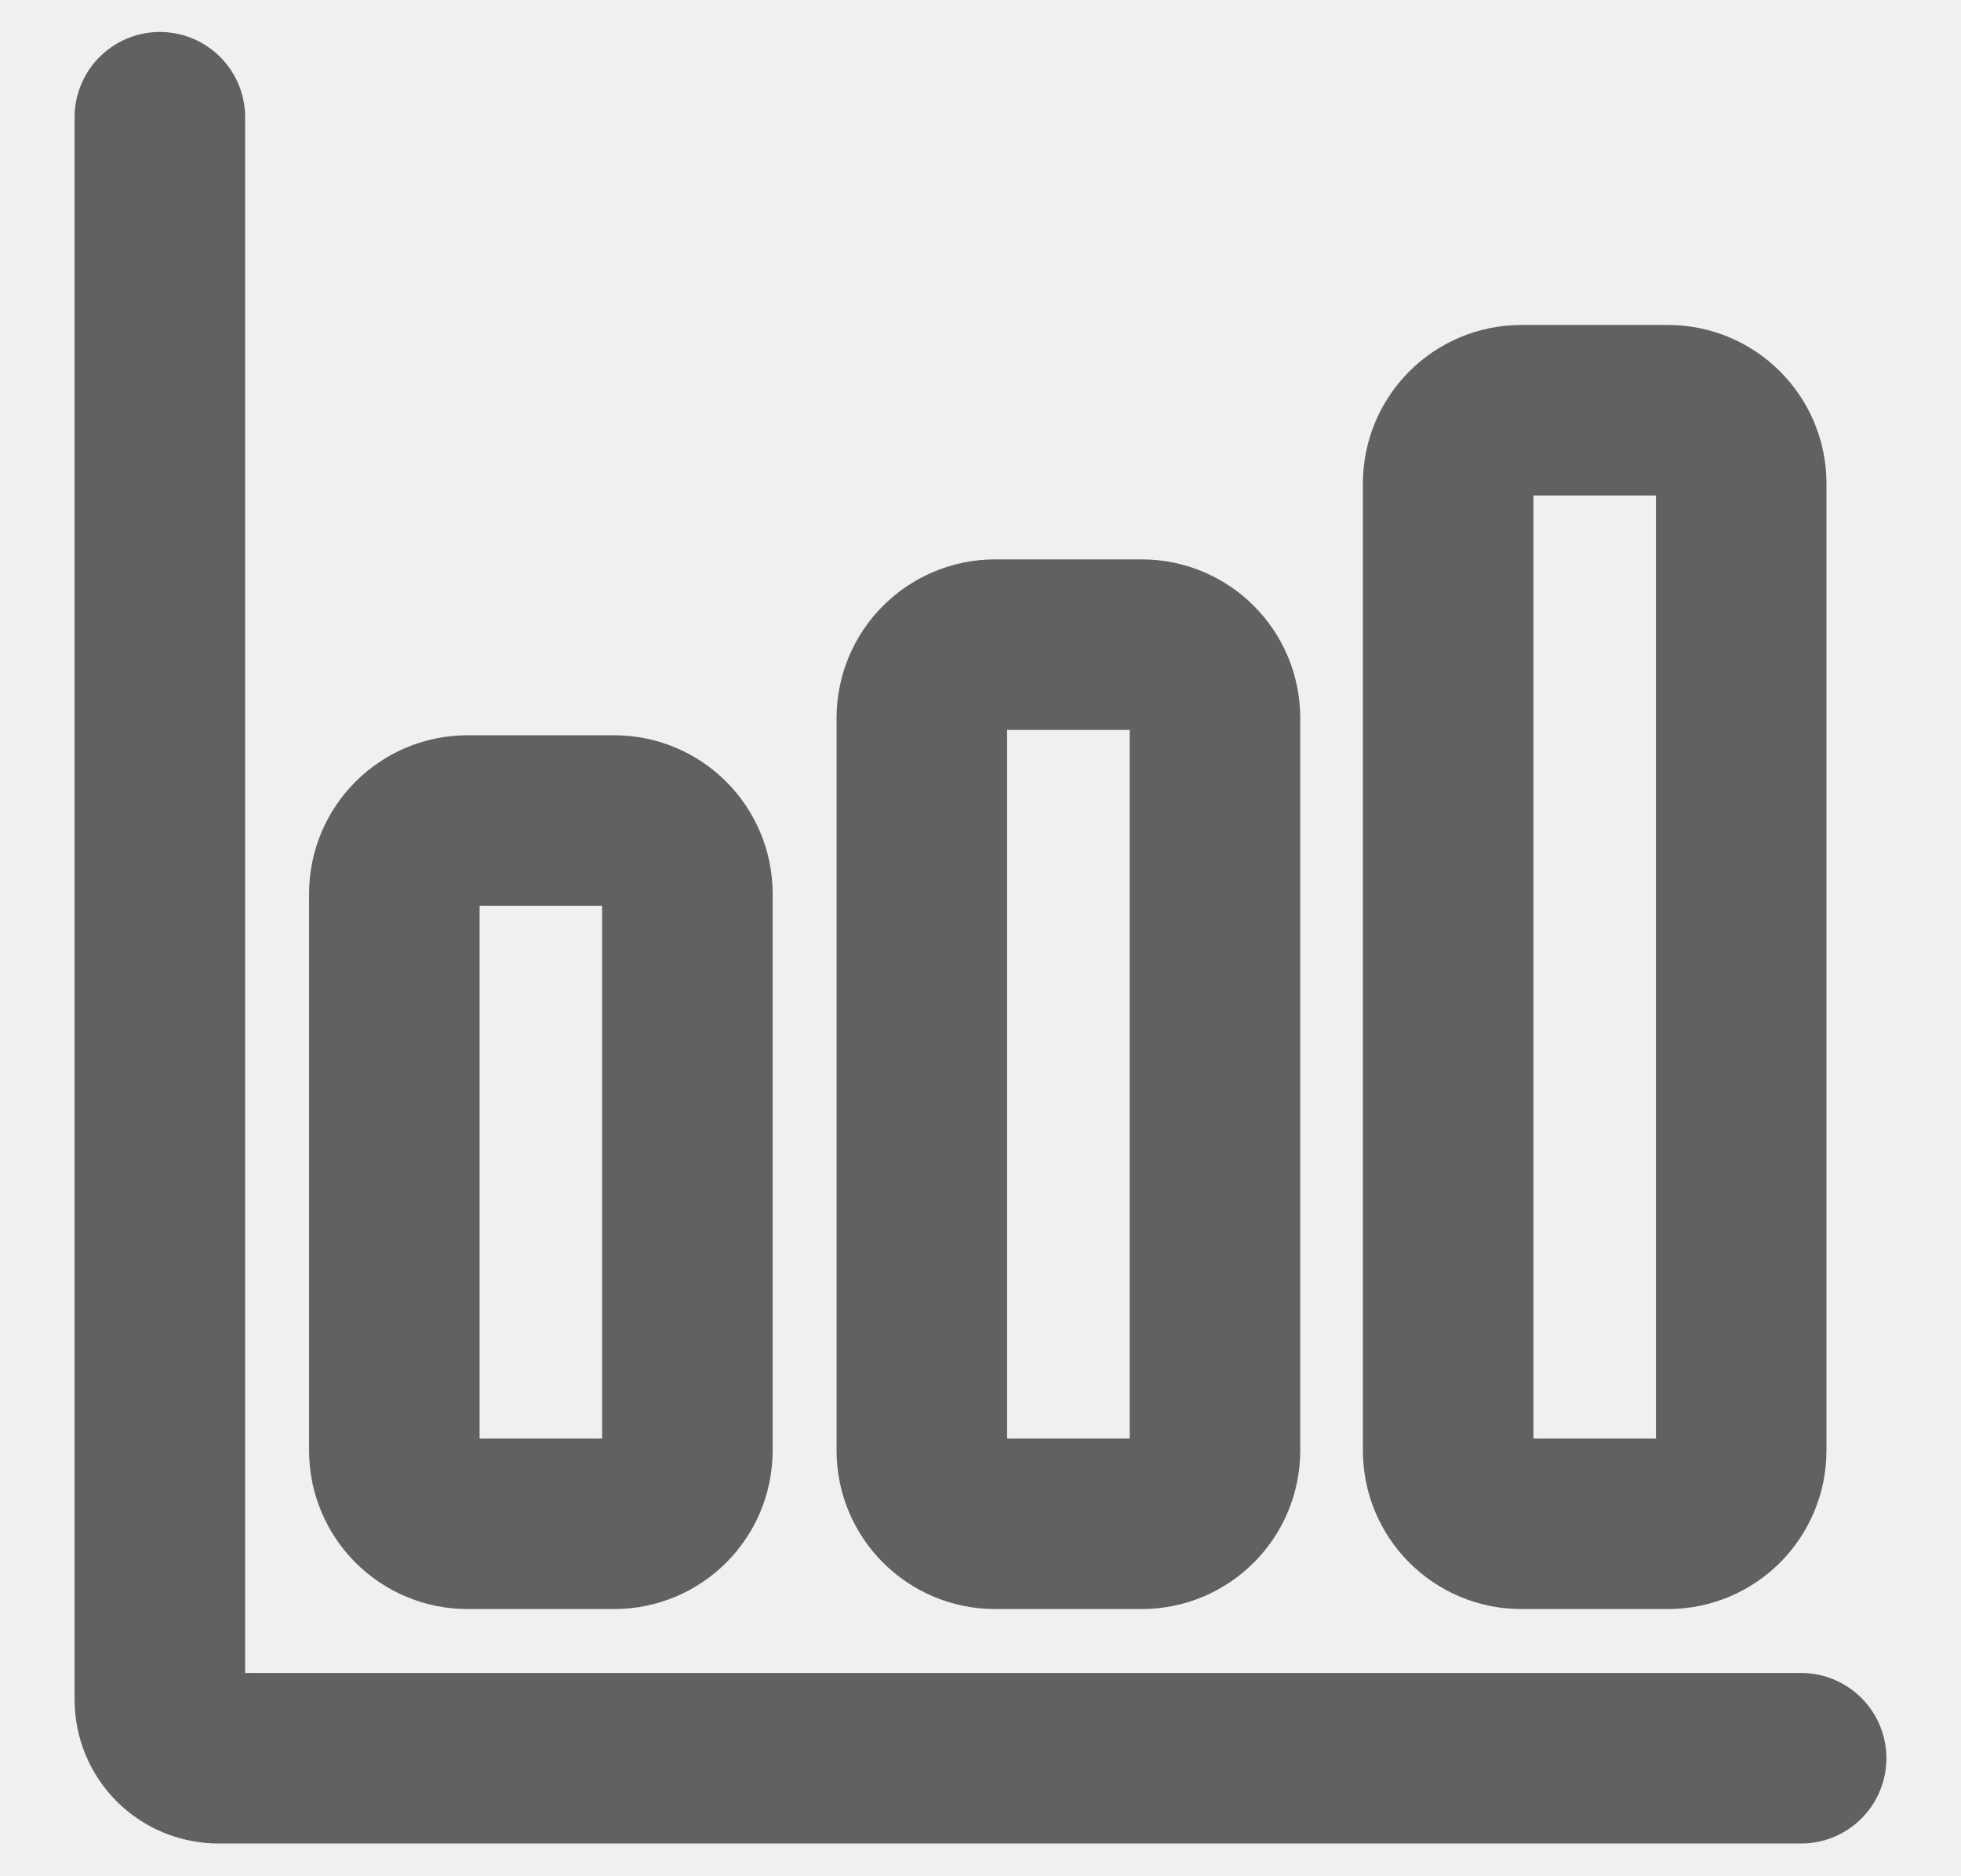
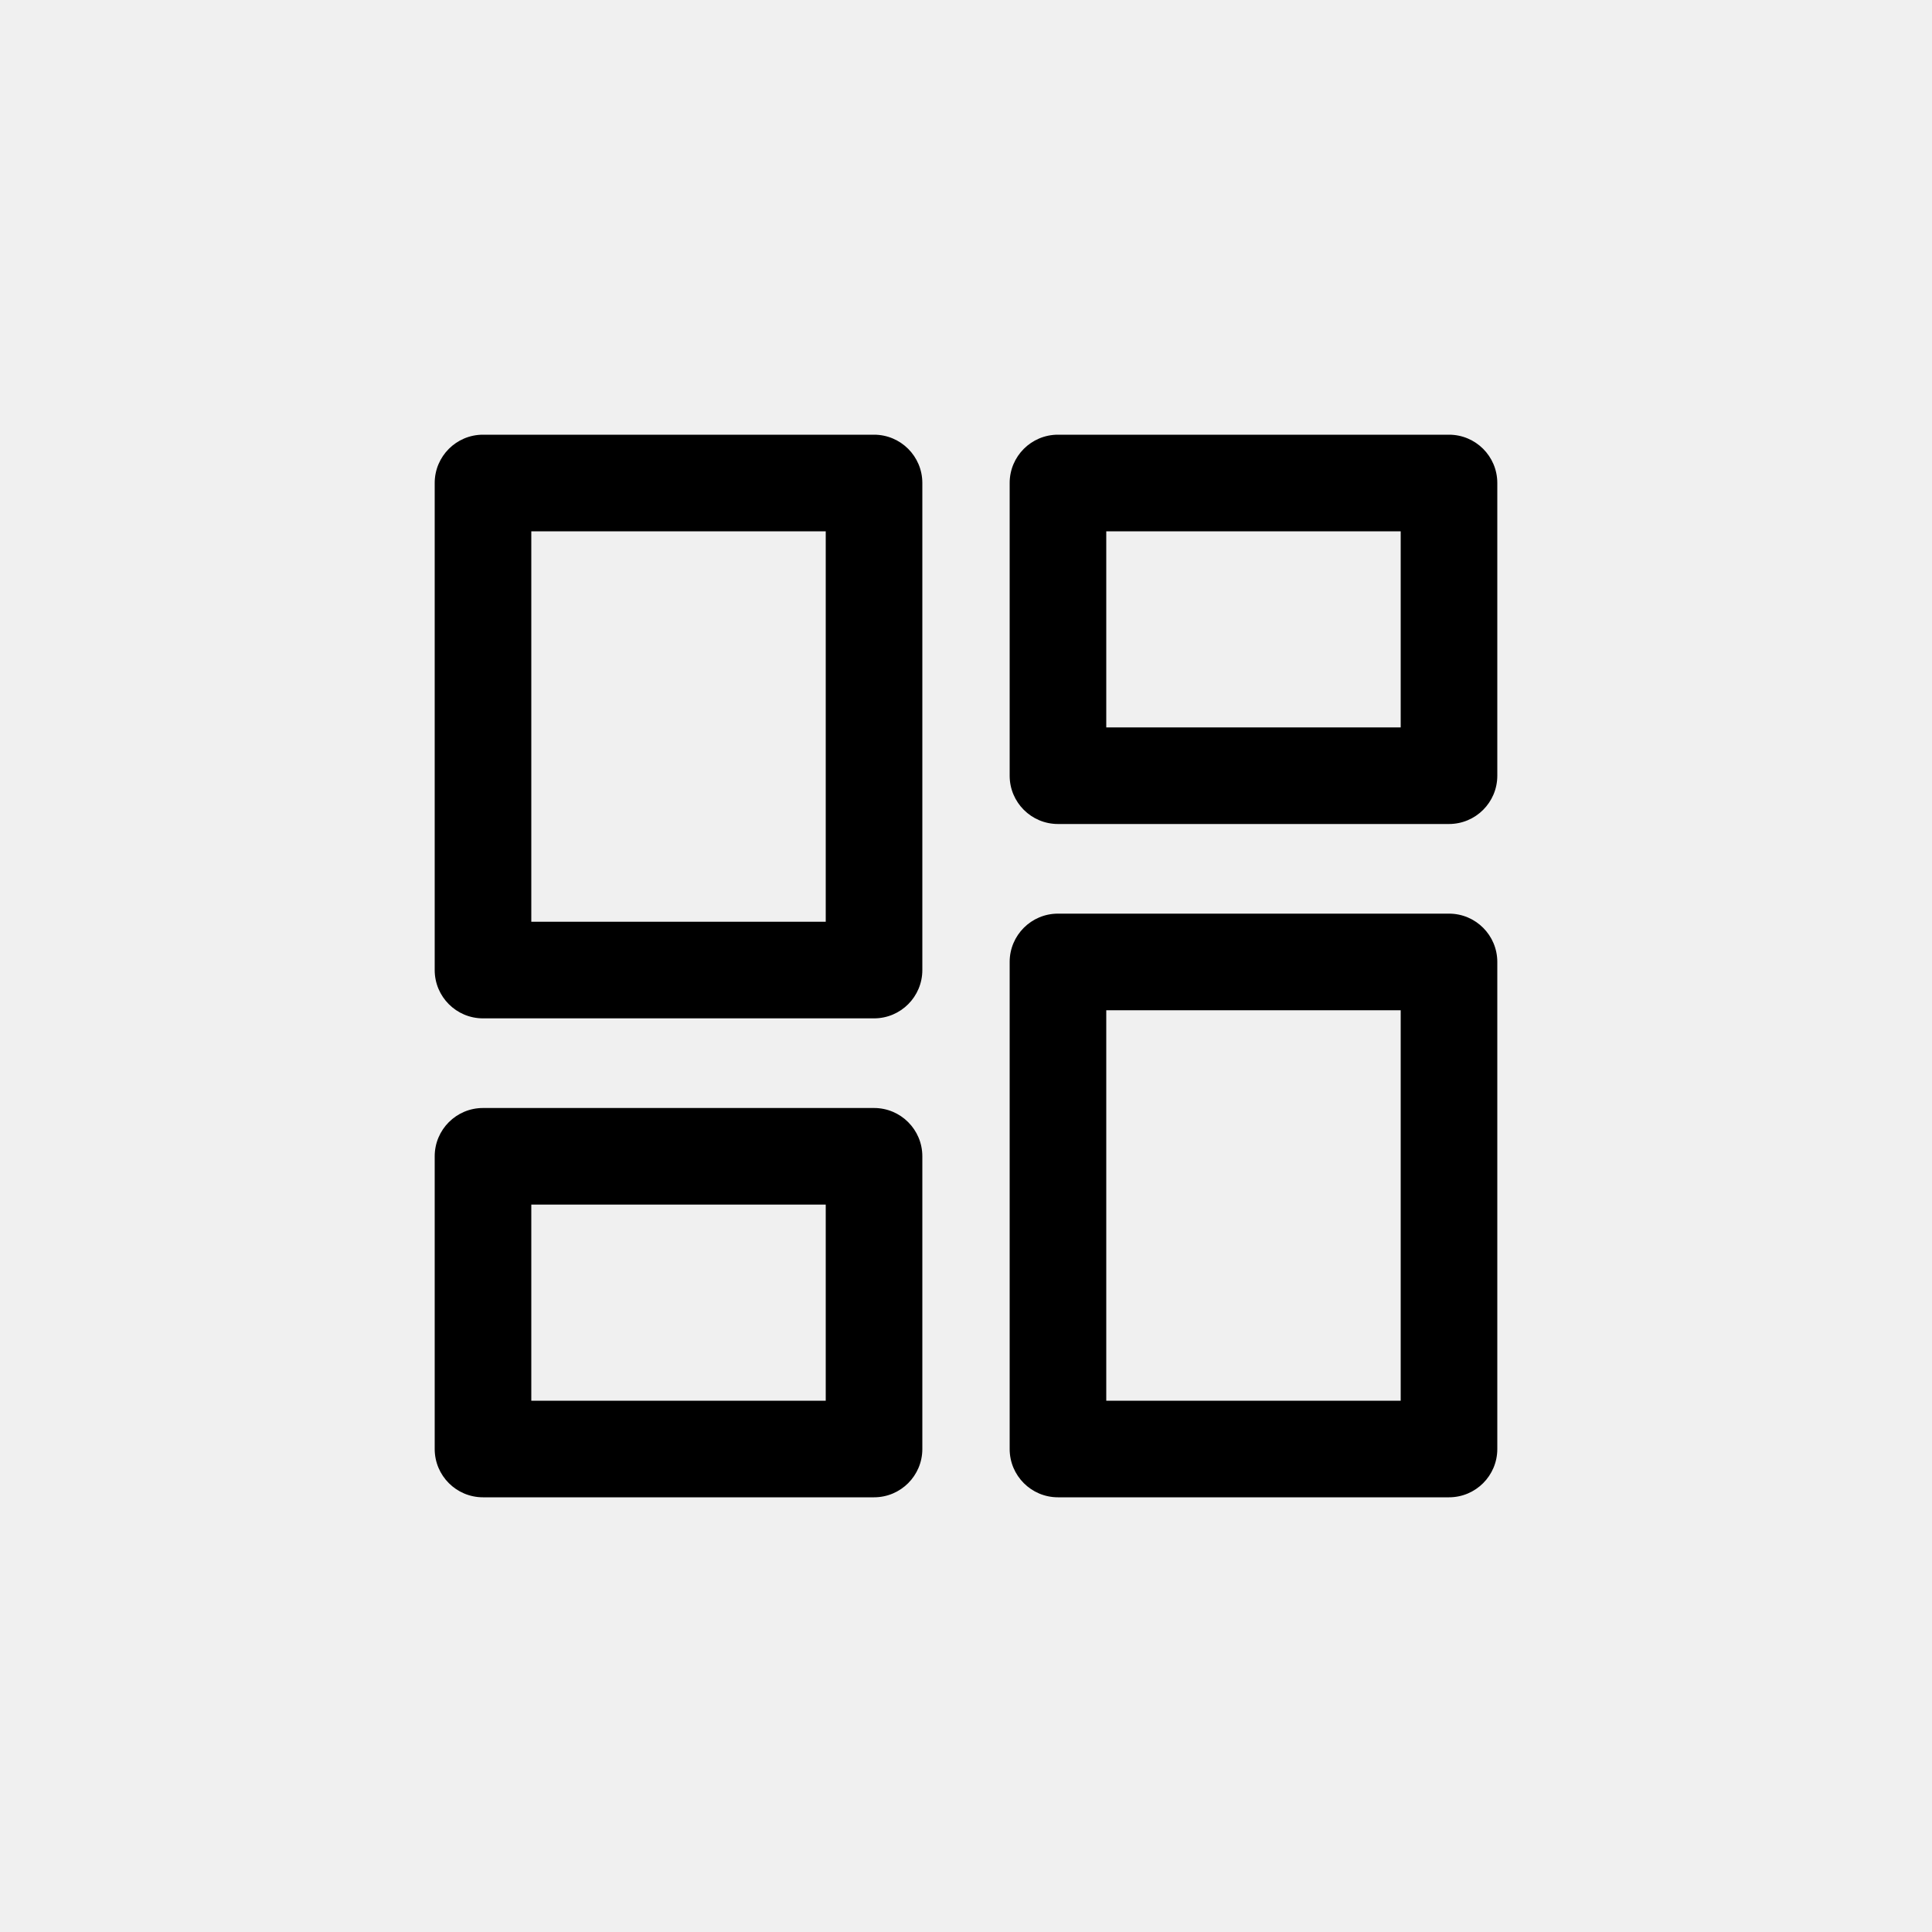
- <svg xmlns="http://www.w3.org/2000/svg" width="23" height="22" viewBox="0 0 23 22" fill="none">
-   <g clip-path="url(#clip0_196_529)">
-     <path d="M1.875 1.375V19.938C1.875 20.12 1.947 20.295 2.076 20.424C2.205 20.553 2.38 20.625 2.562 20.625H21.125" stroke="#616161" stroke-width="2" stroke-linecap="round" stroke-linejoin="round" />
-     <path d="M7.203 9.625H5.484C5.01 9.625 4.625 10.01 4.625 10.484V17.016C4.625 17.49 5.01 17.875 5.484 17.875H7.203C7.678 17.875 8.062 17.49 8.062 17.016V10.484C8.062 10.01 7.678 9.625 7.203 9.625Z" stroke="#616161" stroke-width="2" stroke-linecap="round" stroke-linejoin="round" />
-     <path d="M13.391 7.562H11.672C11.197 7.562 10.812 7.947 10.812 8.422V17.016C10.812 17.49 11.197 17.875 11.672 17.875H13.391C13.865 17.875 14.25 17.49 14.25 17.016V8.422C14.25 7.947 13.865 7.562 13.391 7.562Z" stroke="#616161" stroke-width="2" stroke-linecap="round" stroke-linejoin="round" />
-     <path d="M19.563 4.812H17.844C17.369 4.812 16.985 5.197 16.985 5.672V17.016C16.985 17.49 17.369 17.875 17.844 17.875H19.563C20.037 17.875 20.422 17.49 20.422 17.016V5.672C20.422 5.197 20.037 4.812 19.563 4.812Z" stroke="#616161" stroke-width="2" stroke-linecap="round" stroke-linejoin="round" />
-   </g>
-   <defs>
-     <clipPath id="clip0_196_529">
-       <rect width="22" height="22" fill="white" transform="translate(0.5)" />
-     </clipPath>
-   </defs>
+ <svg xmlns="http://www.w3.org/2000/svg" class="svg-icon" style="width: 1em; height: 1em;vertical-align: middle;fill: currentColor;overflow: hidden;" viewBox="0 0 1024 1024" version="1.1">
+   <path d="M586.342 385.536H742.4V281.6h-156.058v103.936z m-25.6-155.136H768a25.6 25.6 0 0 1 25.6 25.6v155.136a25.6 25.6 0 0 1-25.6 25.6h-207.258a25.6 25.6 0 0 1-25.6-25.6V256a25.6 25.6 0 0 1 25.6-25.6z m181.658 512v-206.95h-156.058V742.4H742.4z m-207.258 25.6V509.85a25.6 25.6 0 0 1 25.6-25.6H768a25.6 25.6 0 0 1 25.6 25.6V768a25.6 25.6 0 0 1-25.6 25.6h-207.258a25.6 25.6 0 0 1-25.6-25.6z m-97.485-25.6v-103.936H281.6v103.936h156.058zM230.4 768v-155.136a25.6 25.6 0 0 1 25.6-25.6h207.258a25.6 25.6 0 0 1 25.6 25.6V768a25.6 25.6 0 0 1-25.6 25.6H256a25.6 25.6 0 0 1-25.6-25.6z m207.258-279.45V281.6H281.6v206.95h156.058z m-207.258 25.6V256a25.6 25.6 0 0 1 25.6-25.6h207.258a25.6 25.6 0 0 1 25.6 25.6v258.15a25.6 25.6 0 0 1-25.6 25.6H256a25.6 25.6 0 0 1-25.6-25.6z" />
</svg>
